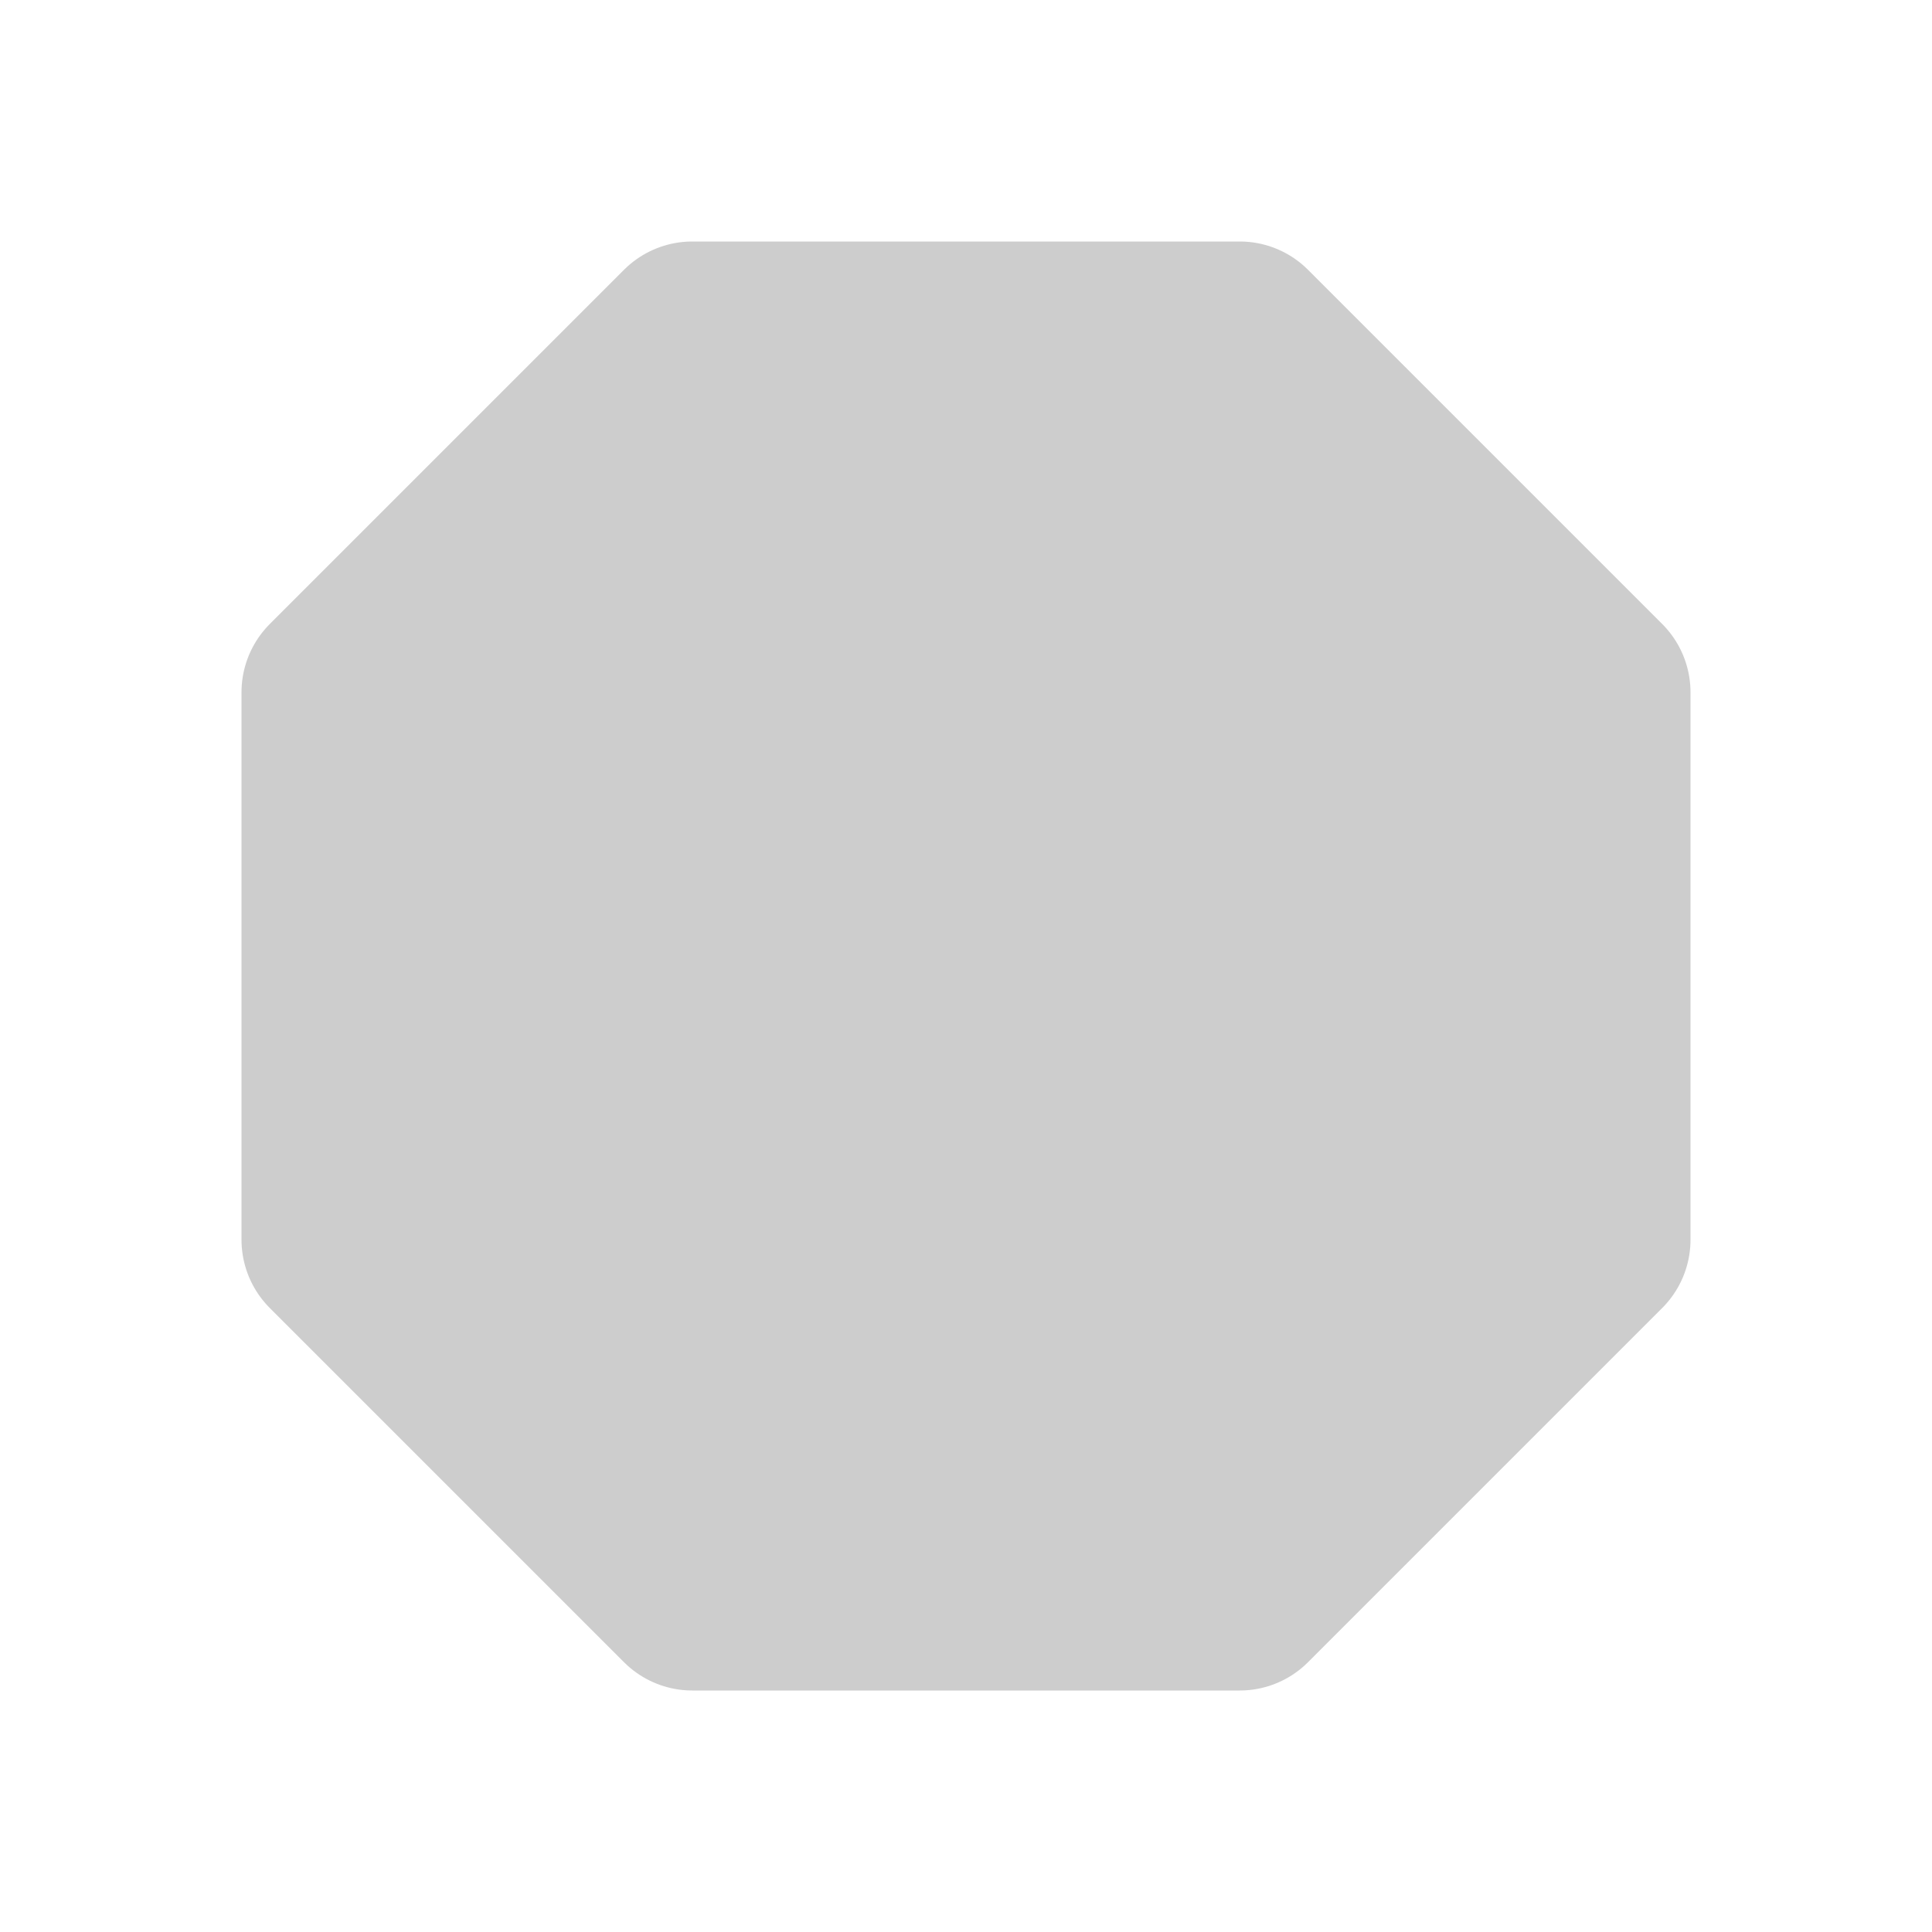
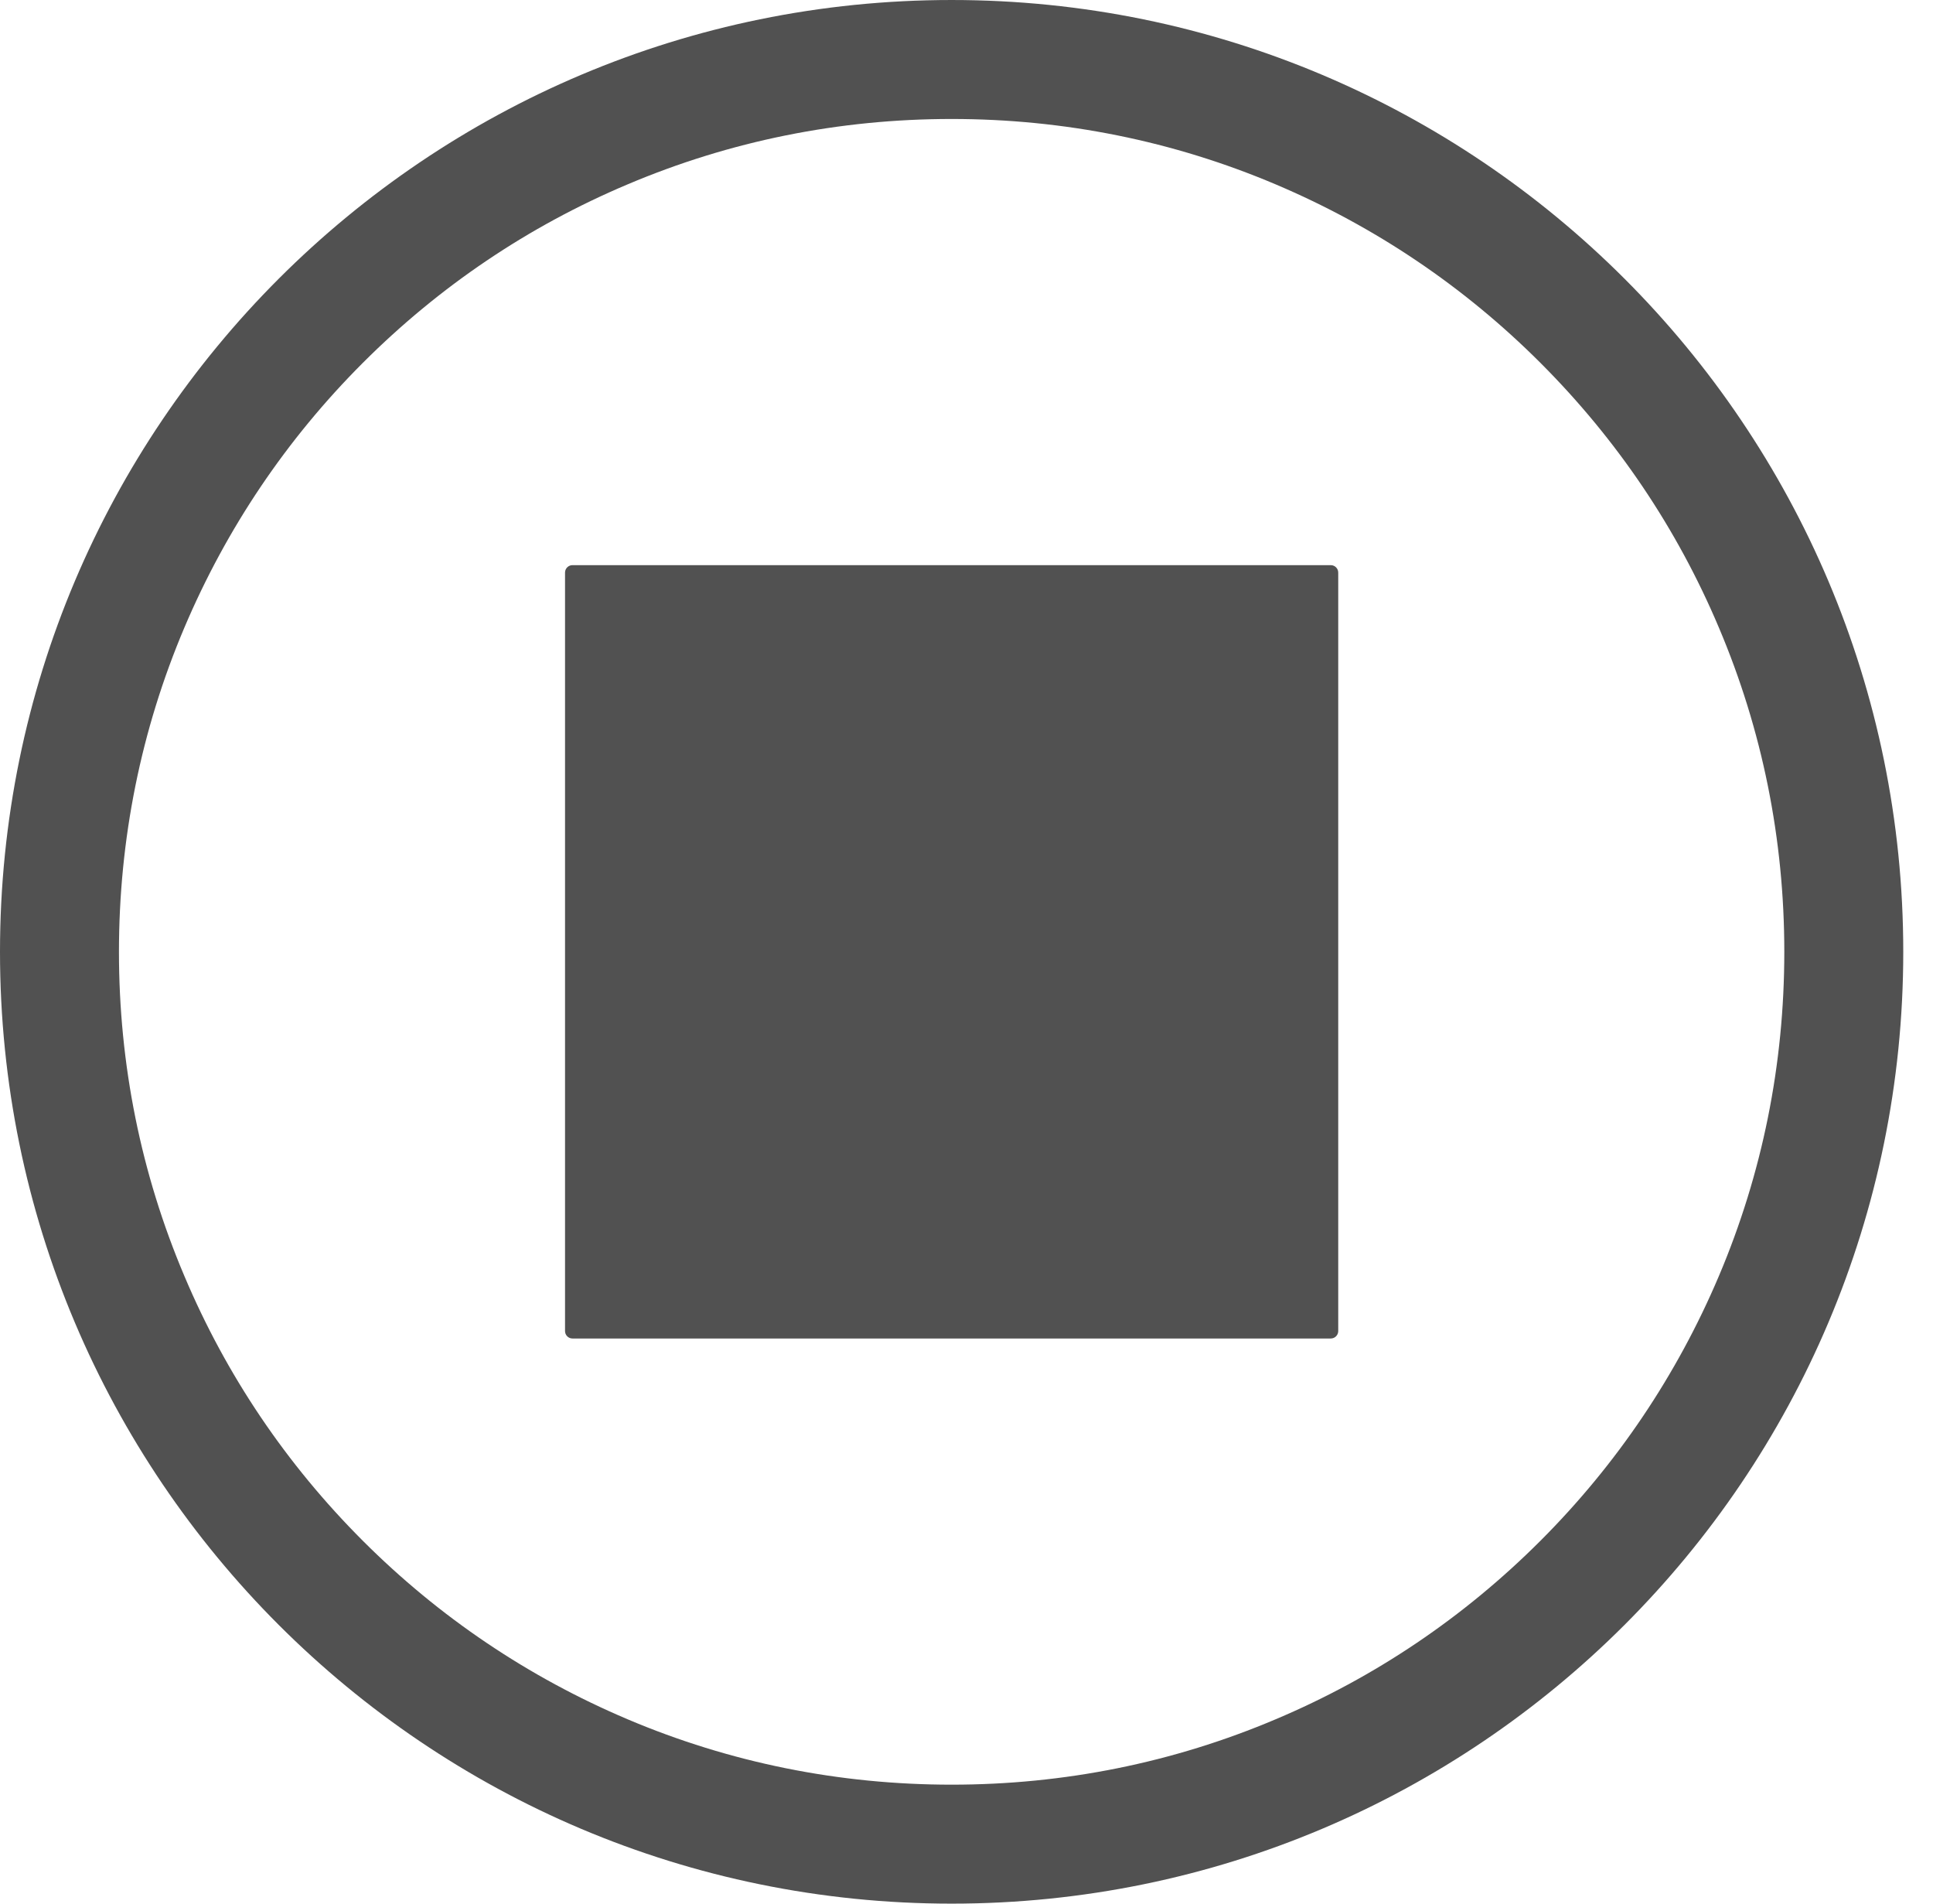
- <svg xmlns="http://www.w3.org/2000/svg" viewBox="0 0 24 24" width="24" height="24">
-   <path d="M8.6 4.2h6.8l4.4 4.4v6.8l-4.4 4.4H8.6l-4.4-4.4V8.6z" fill="#cdcdcd" stroke="#cdcdcd" stroke-width="2.4" stroke-linecap="round" stroke-linejoin="round" />
+ <svg xmlns="http://www.w3.org/2000/svg" viewBox="0 0 1040 1024" width="256" height="252.062">
+   <path d="M512 64c60.5 0 119.2 11.8 174.4 35.2 53.3 22.6 101.3 54.9 142.4 96 41.2 41.2 73.5 89.1 96 142.4C948.2 392.8 960 451.5 960 512s-11.8 119.2-35.2 174.4c-22.6 53.3-54.9 101.3-96 142.4-41.2 41.2-89.1 73.5-142.4 96C631.2 948.2 572.5 960 512 960s-119.2-11.8-174.4-35.2c-53.3-22.6-101.3-54.9-142.4-96-41.2-41.2-73.5-89.1-96-142.4C75.8 631.2 64 572.5 64 512s11.8-119.2 35.2-174.4c22.6-53.3 54.9-101.3 96-142.4 41.2-41.2 89.1-73.5 142.4-96C392.8 75.8 451.5 64 512 64m0-64C229.2 0 0 229.2 0 512s229.2 512 512 512 512-229.2 512-512S794.8 0 512 0z" fill="#515151" />
+   <path d="M716 304H308c-2.2 0-4 1.8-4 4v408c0 2.2 1.8 4 4 4h408c2.2 0 4-1.8 4-4V308c0-2.2-1.8-4-4-4z" fill="#515151" />
</svg>
